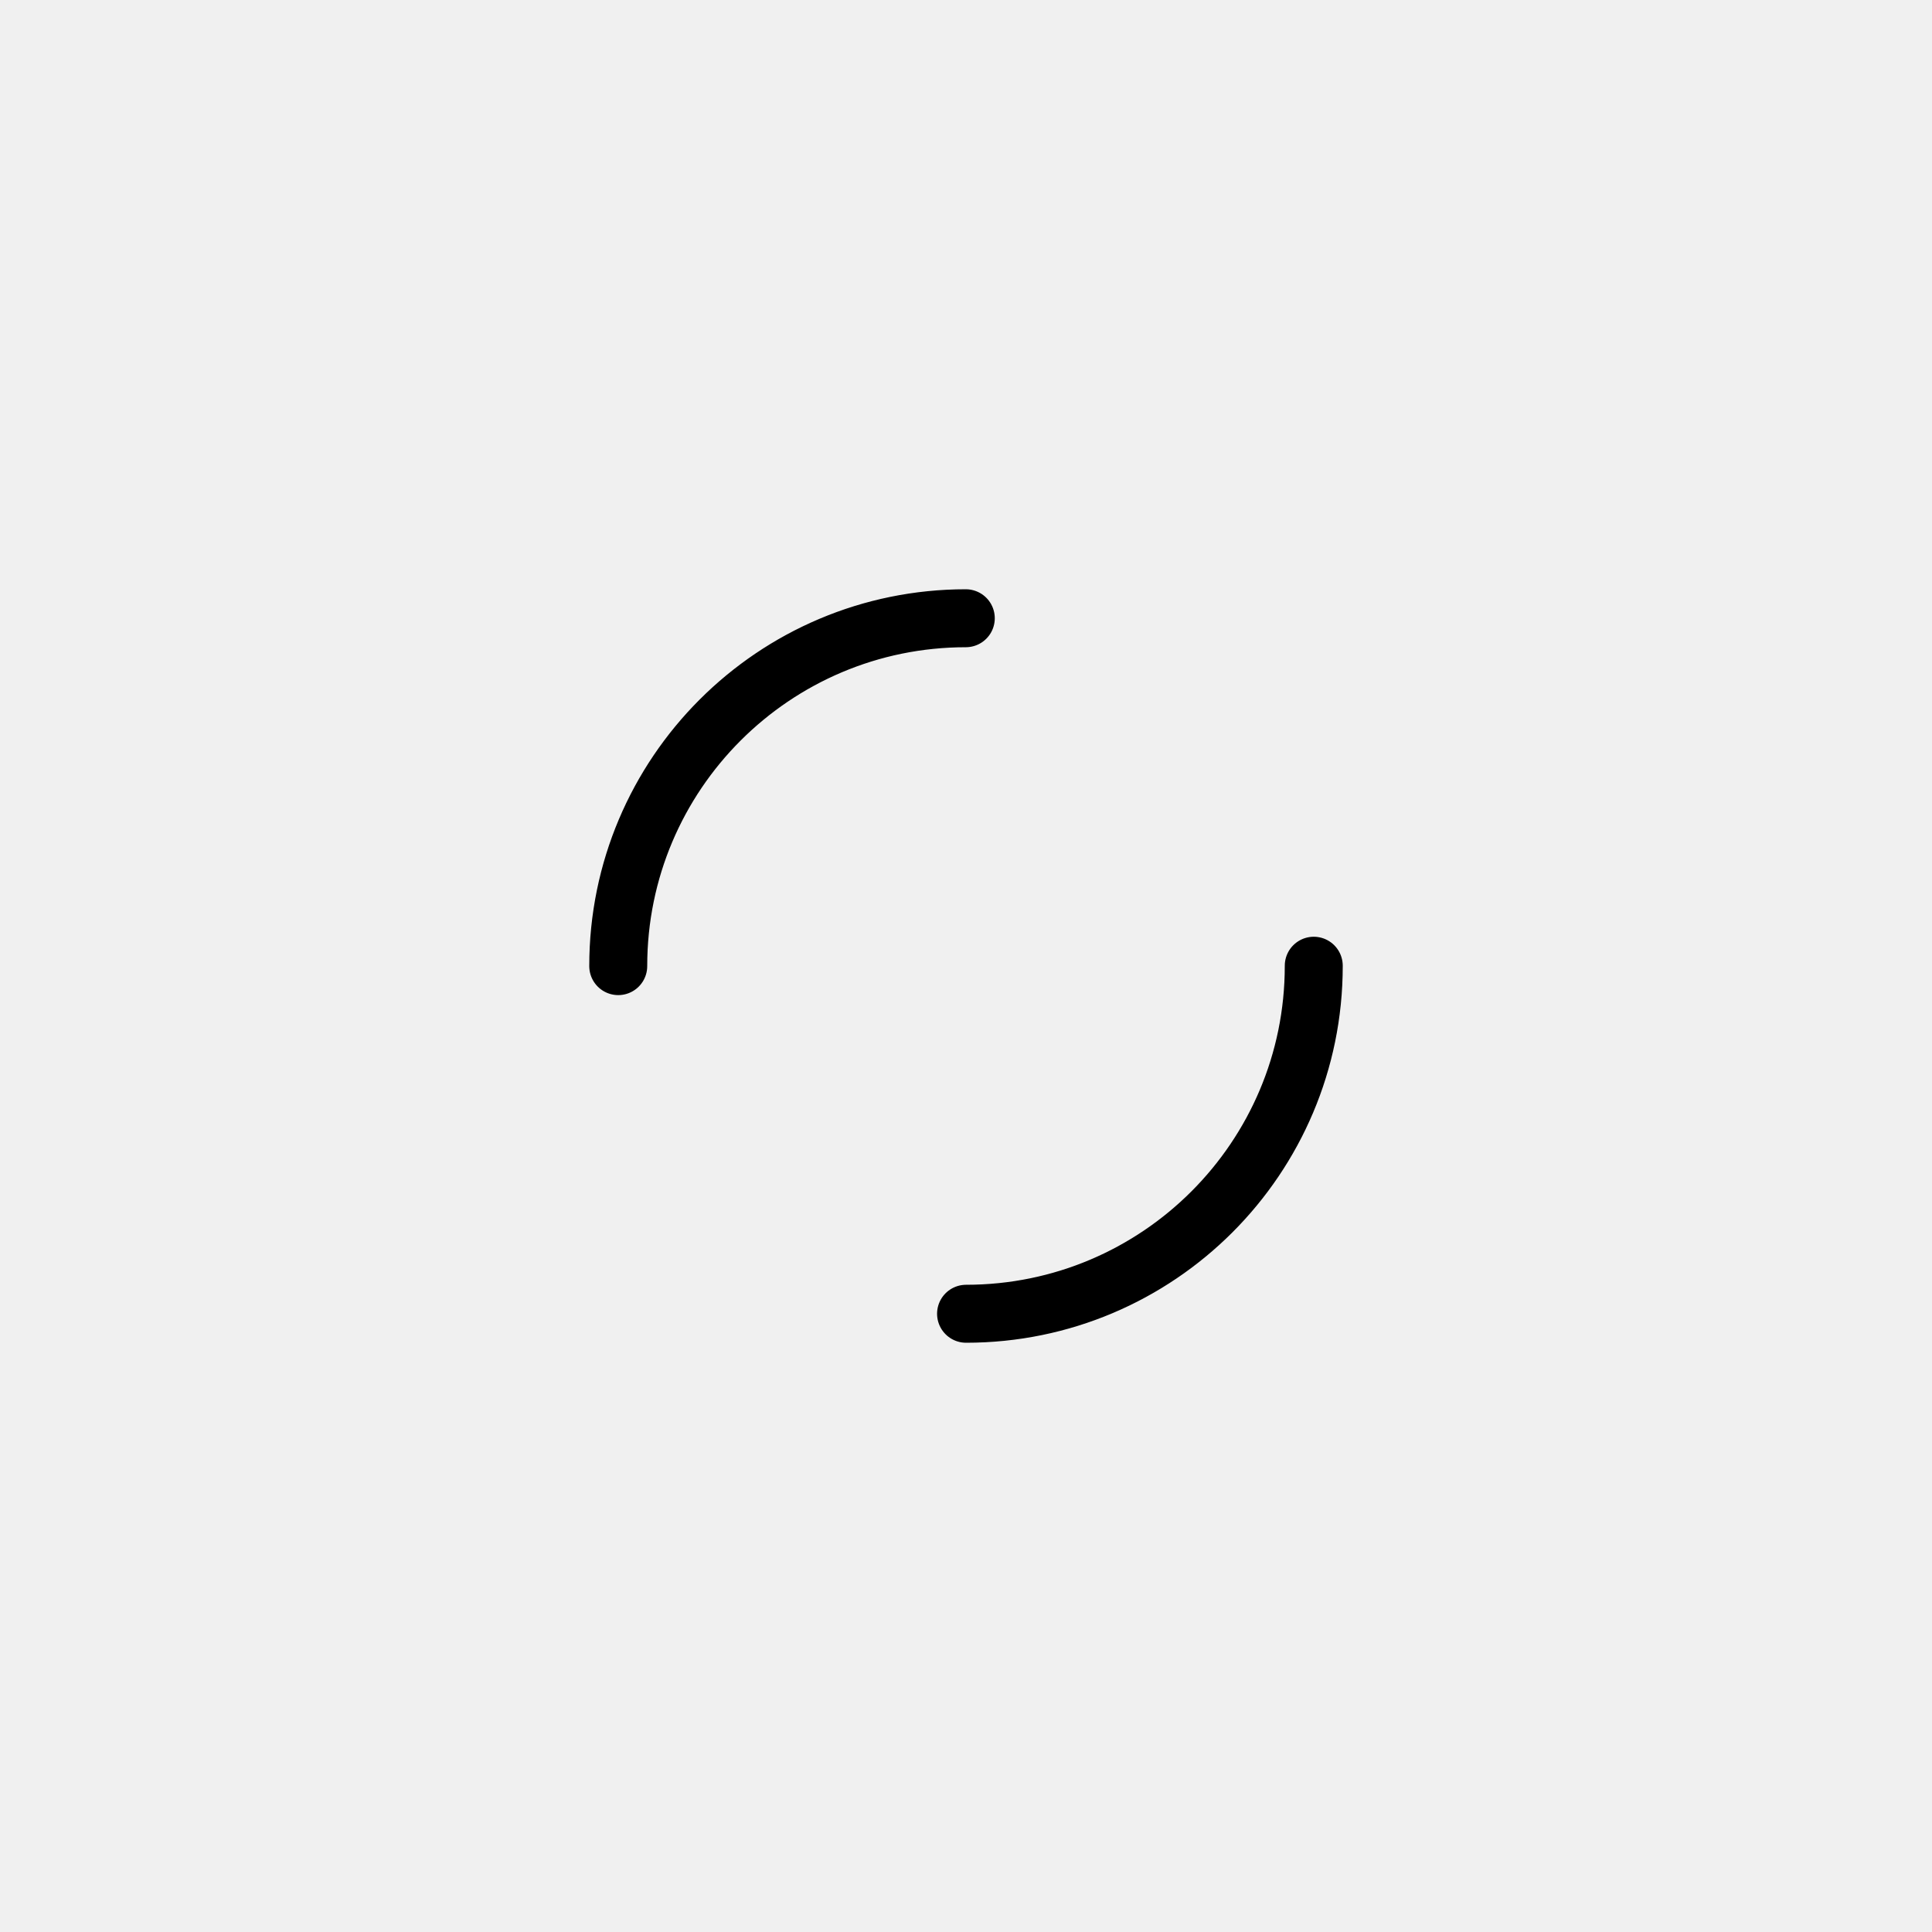
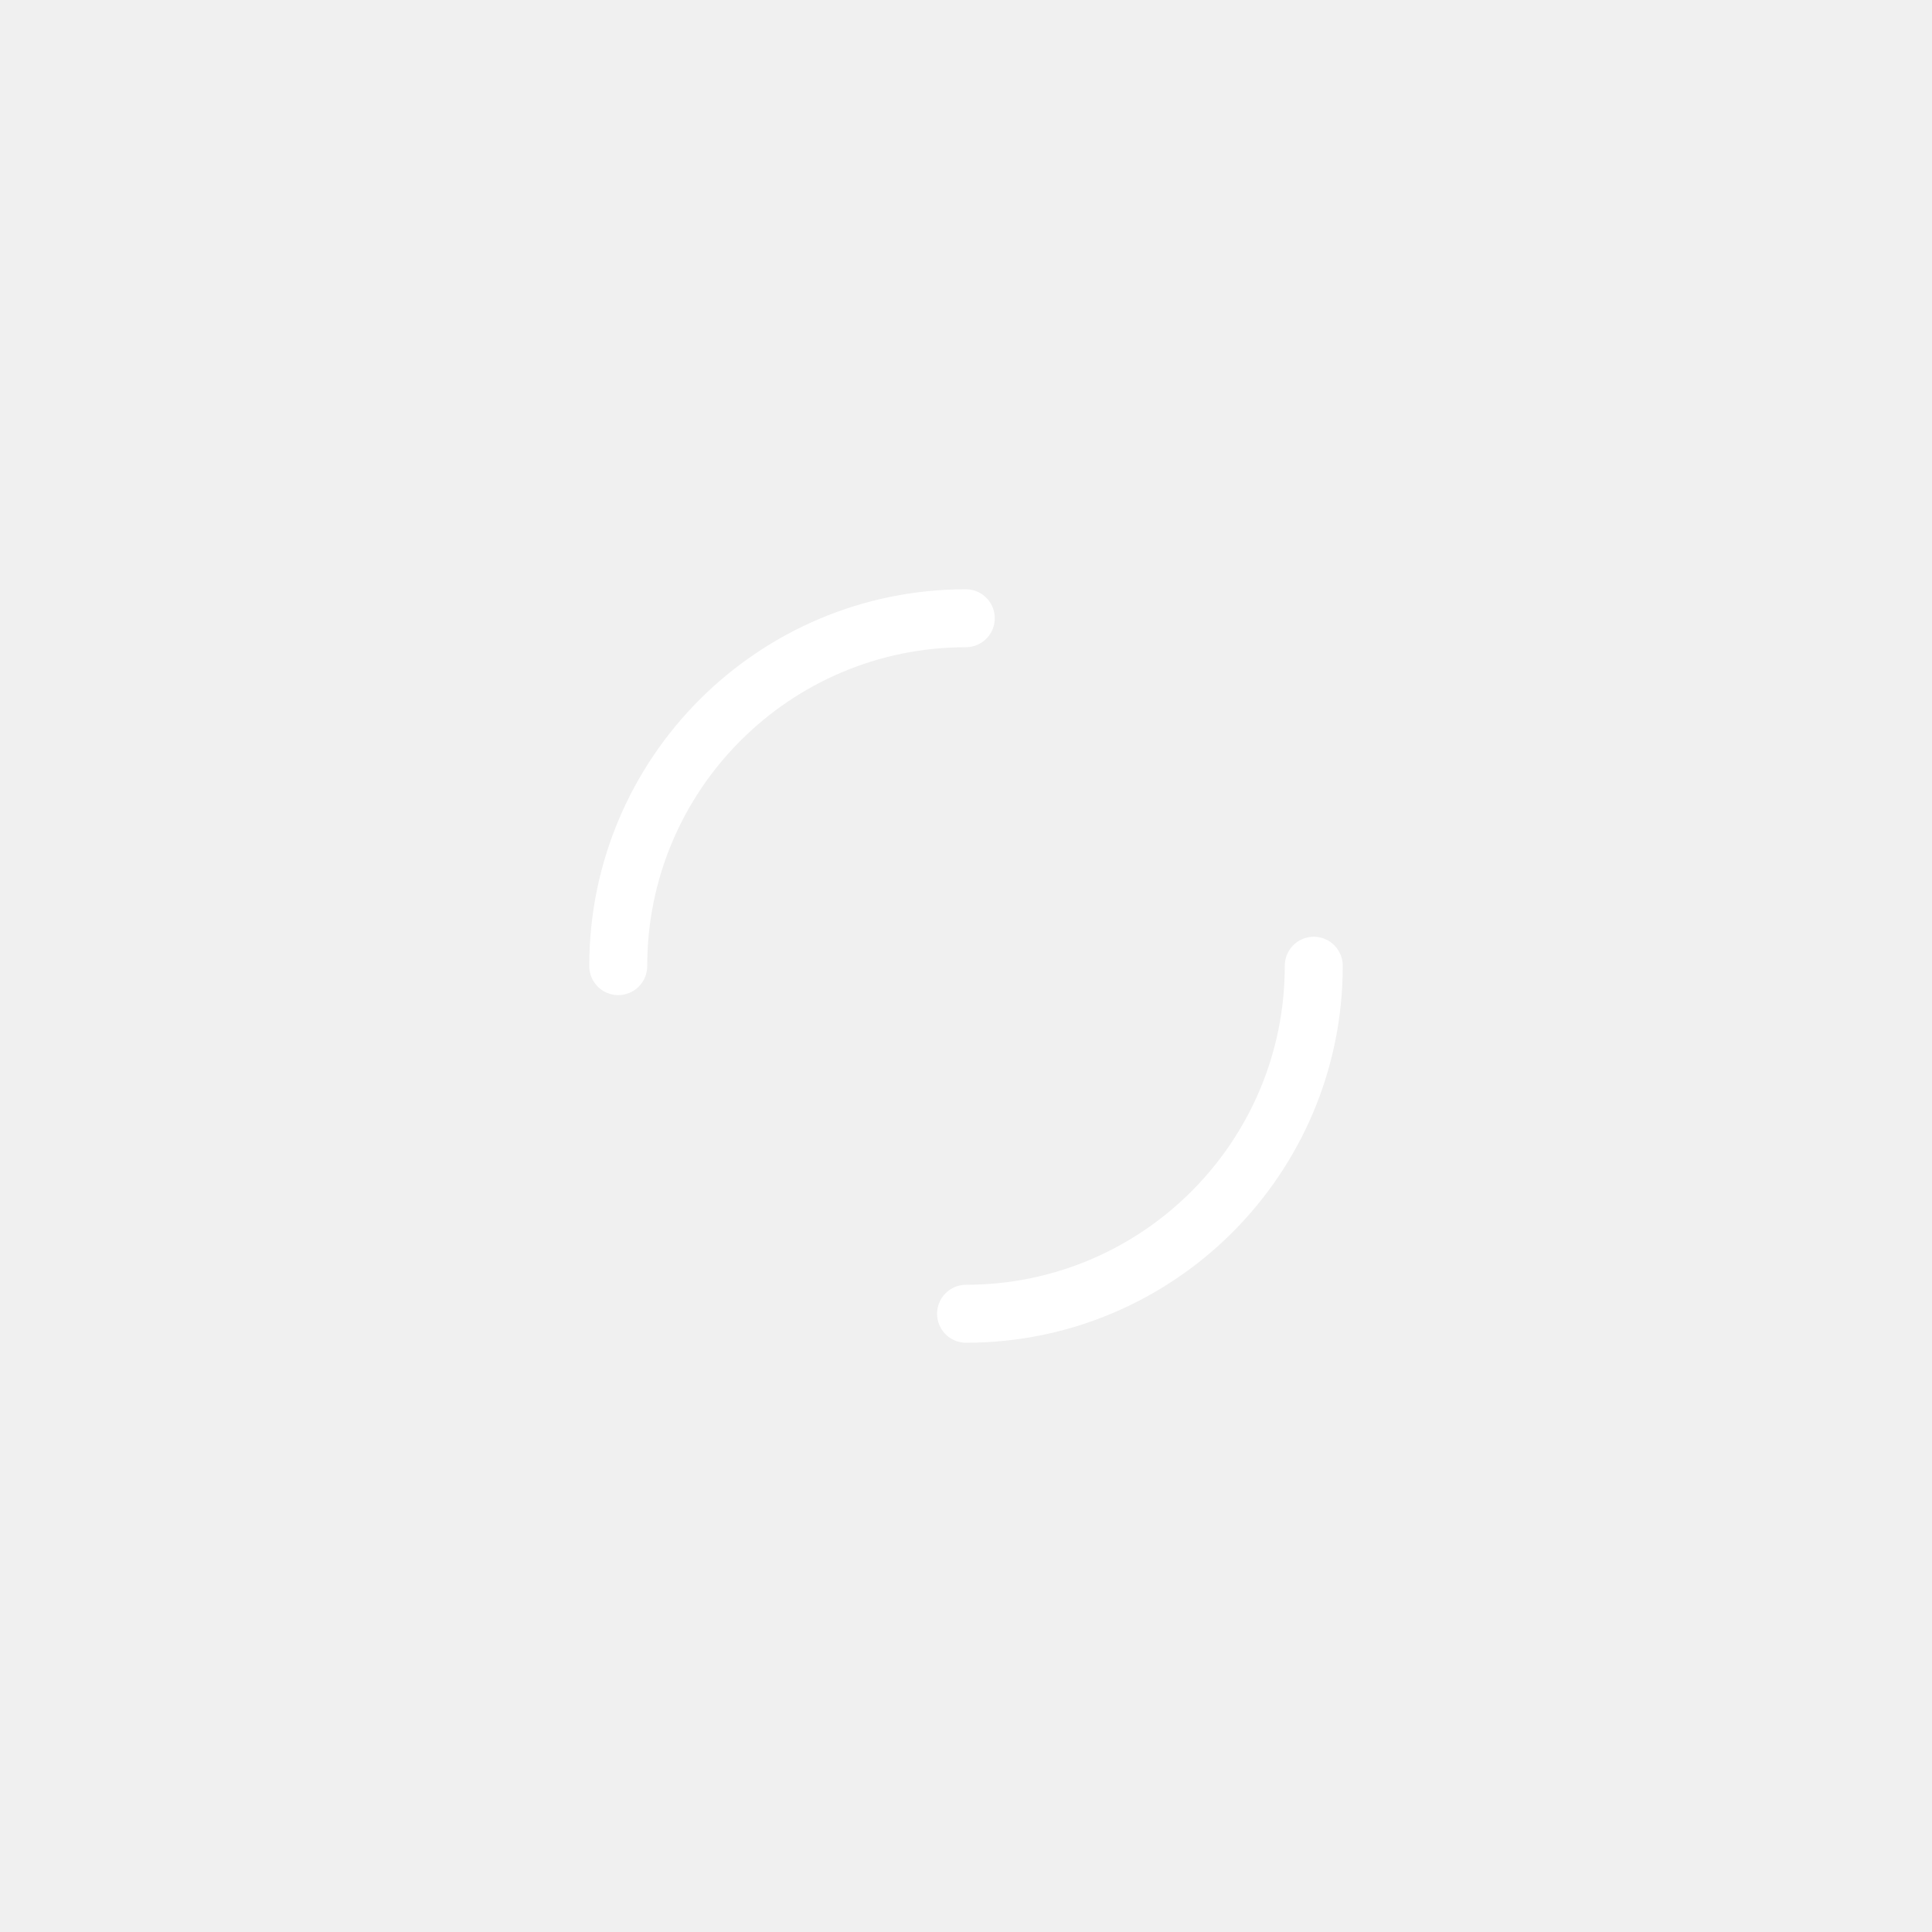
<svg xmlns="http://www.w3.org/2000/svg" style="margin: auto; background: none; display: block; shape-rendering: auto;" width="244px" height="244px" viewBox="0 0 100 100" preserveAspectRatio="xMidYMid">
-   <circle cx="50" cy="50" r="18" stroke-width="3" stroke="#000000" stroke-dasharray="28.274 28.274" fill="none" stroke-linecap="round">
+   <circle cx="50" cy="50" r="18" stroke-width="3" stroke="#ffffff" stroke-dasharray="28.274 28.274" fill="none" stroke-linecap="round">
    <animateTransform attributeName="transform" type="rotate" repeatCount="indefinite" dur="1.282s" keyTimes="0;1" values="0 50 50;360 50 50" />
  </circle>
</svg>
